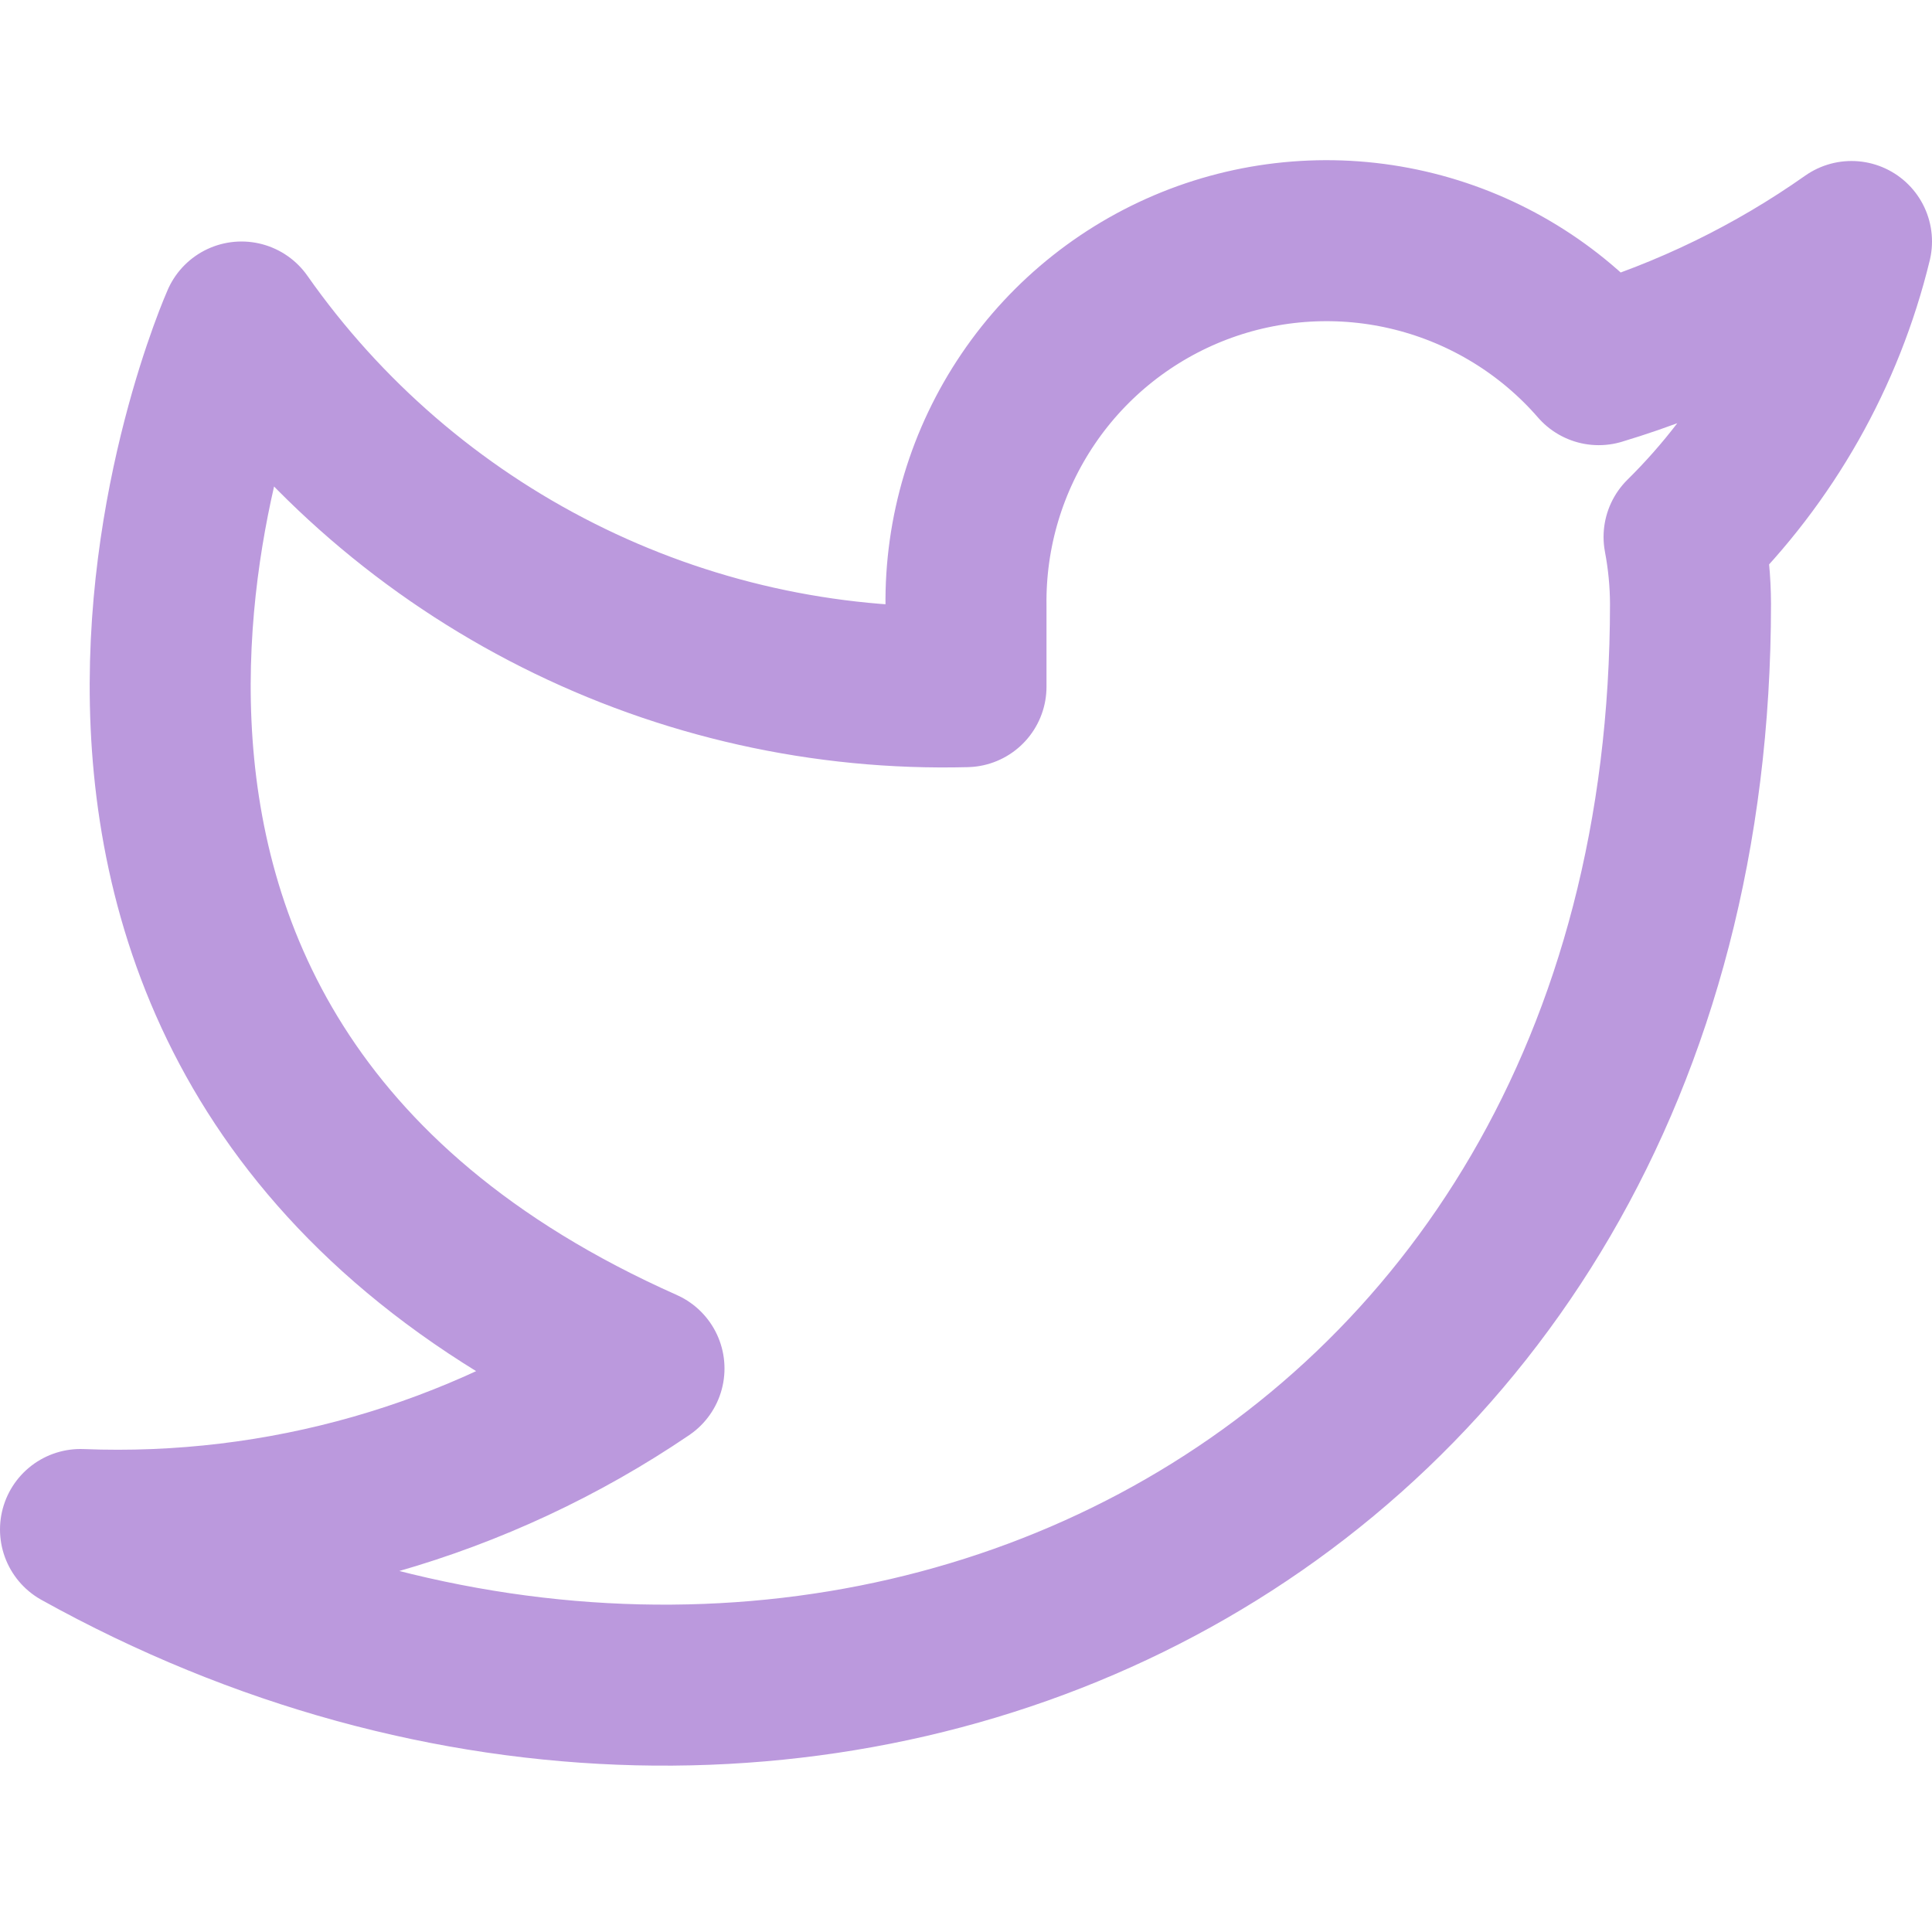
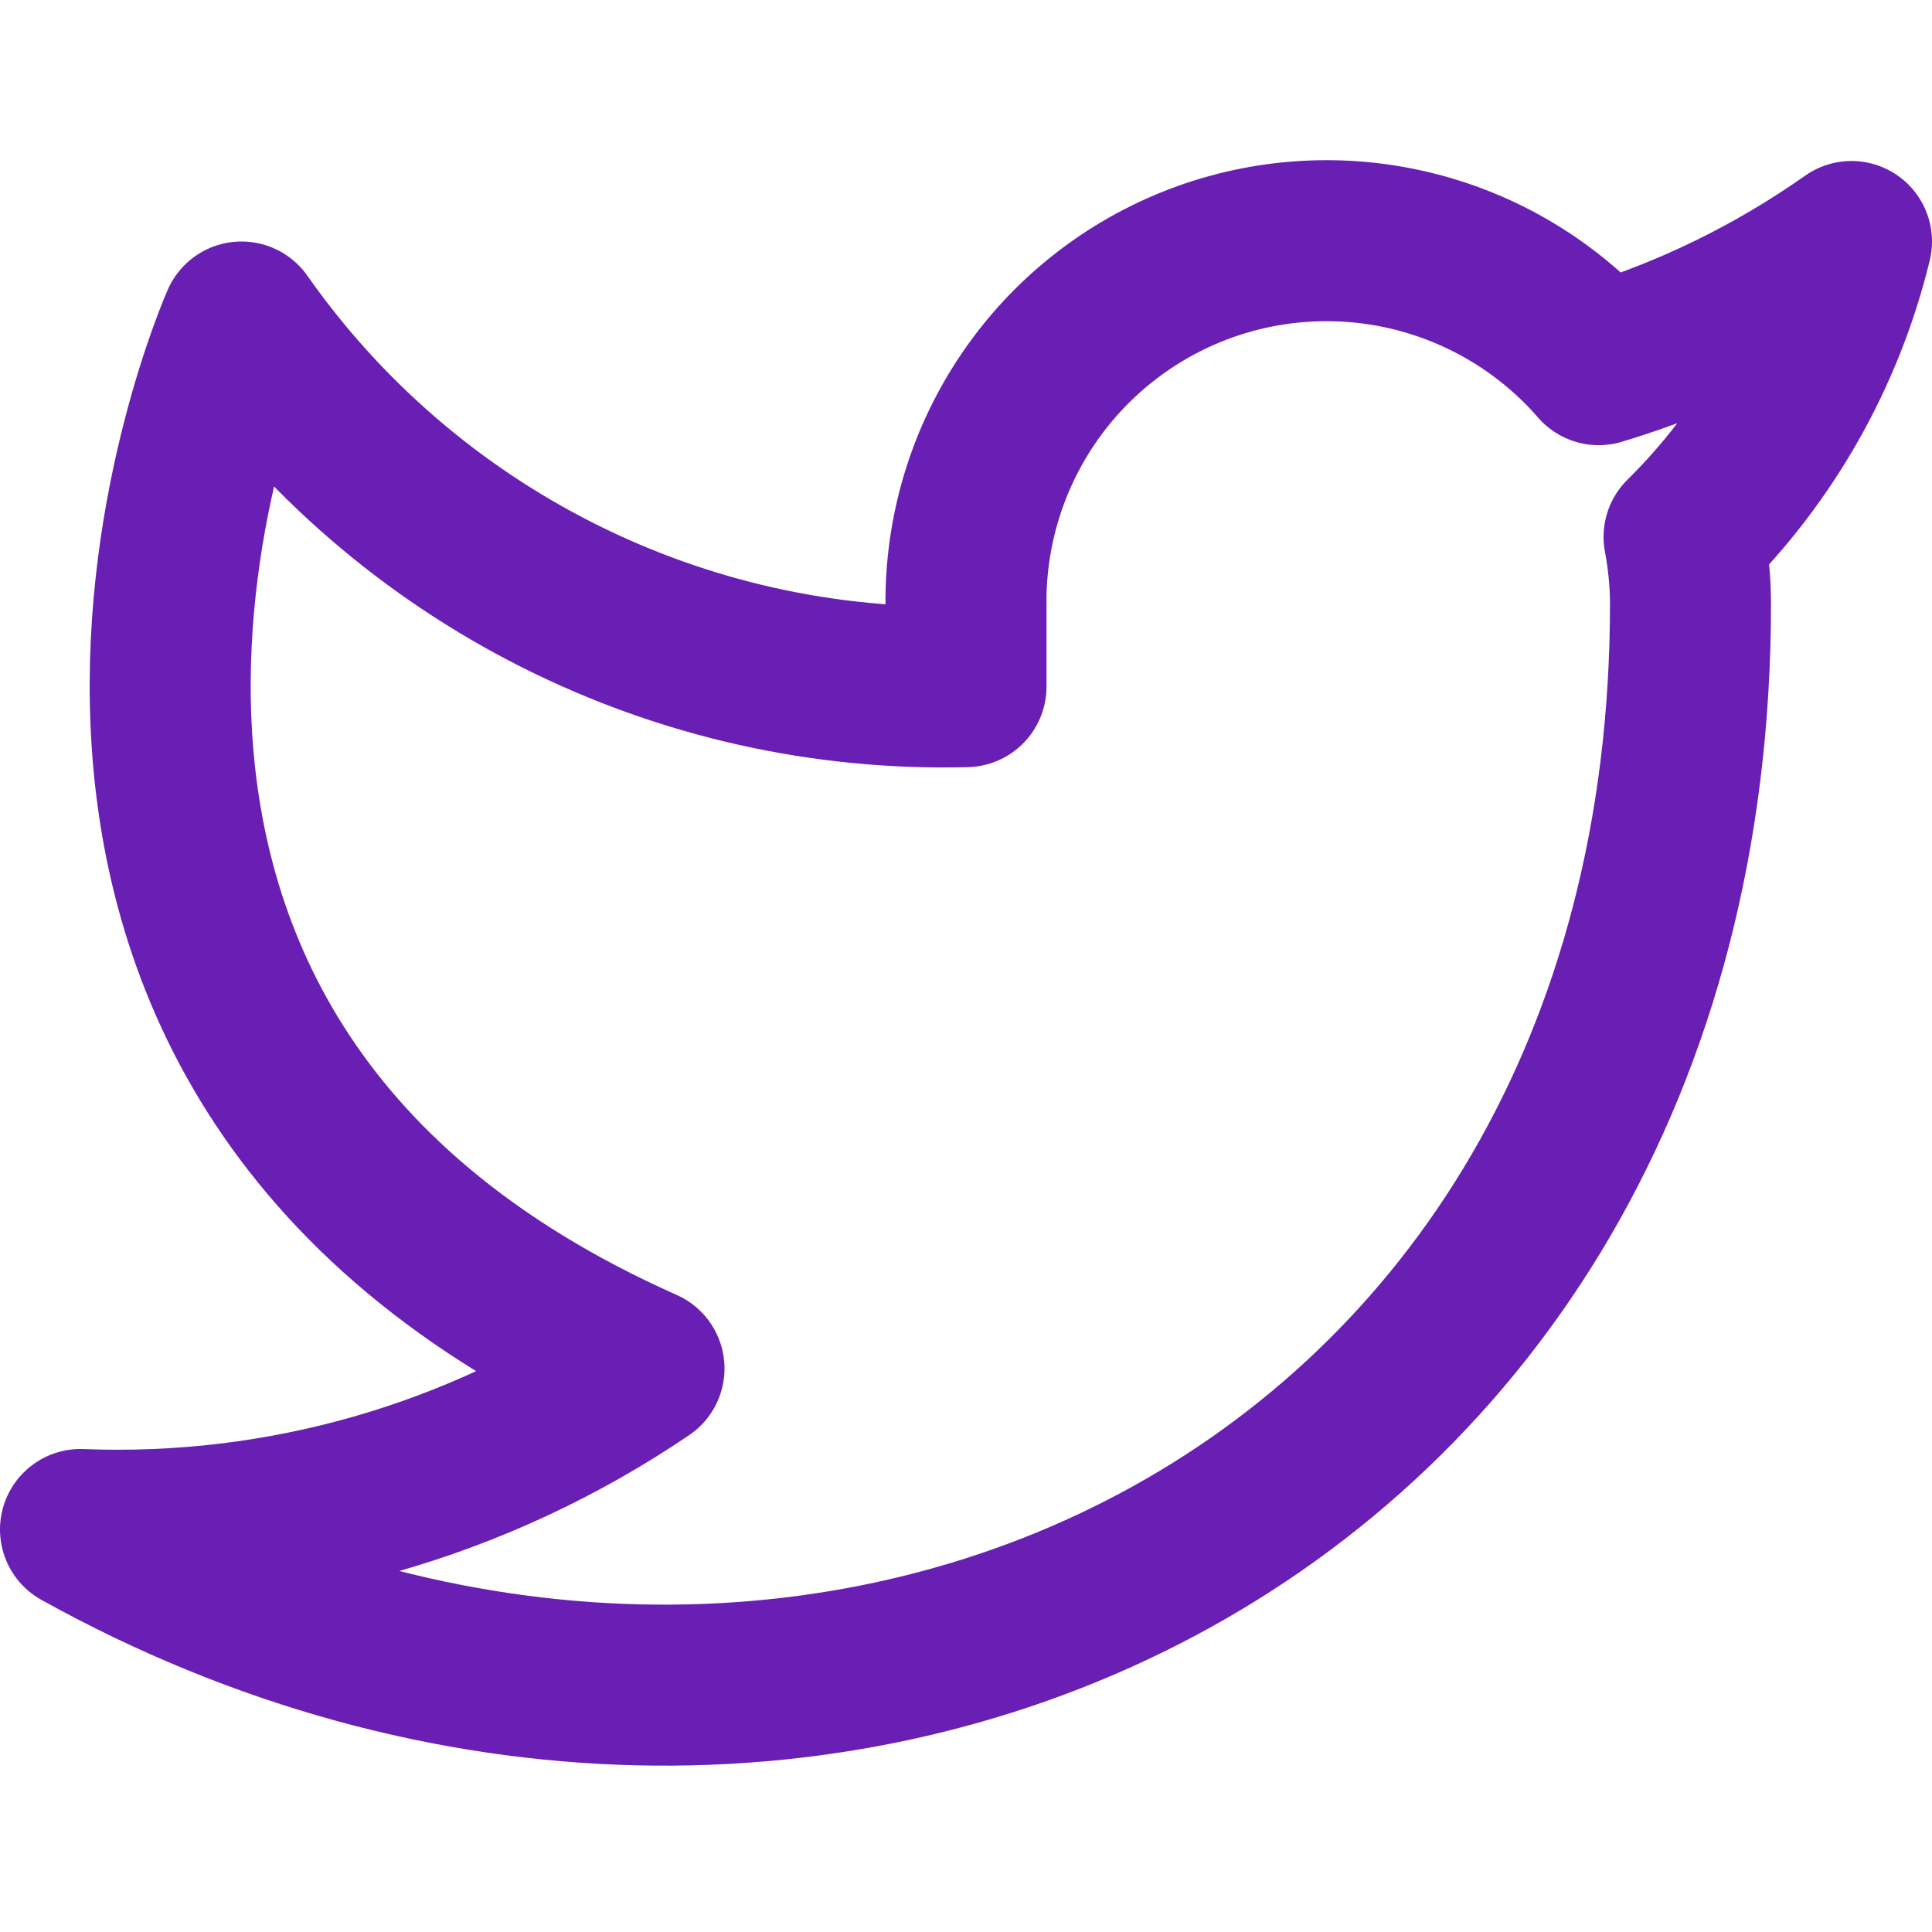
<svg xmlns="http://www.w3.org/2000/svg" width="24" height="24" viewBox="0 0 24 24" fill="none">
-   <path d="M23 3C22.042 3.675 20.982 4.192 19.86 4.53C19.258 3.837 18.457 3.347 17.567 3.124C16.677 2.901 15.739 2.957 14.882 3.284C14.025 3.612 13.288 4.194 12.773 4.954C12.258 5.713 11.988 6.612 12 7.53V8.53C10.243 8.576 8.501 8.186 6.931 7.395C5.361 6.605 4.01 5.439 3 4C3 4 -1 13 8 17C5.941 18.398 3.487 19.099 1 19C10 24 21 19 21 7.5C20.999 7.221 20.972 6.944 20.92 6.67C21.941 5.663 22.661 4.393 23 3V3Z" stroke="#BB99DD" stroke-width="2" stroke-linecap="round" stroke-linejoin="round" />
+   <path d="M23 3C22.042 3.675 20.982 4.192 19.86 4.53C19.258 3.837 18.457 3.347 17.567 3.124C16.677 2.901 15.739 2.957 14.882 3.284C14.025 3.612 13.288 4.194 12.773 4.954C12.258 5.713 11.988 6.612 12 7.53V8.53C10.243 8.576 8.501 8.186 6.931 7.395C5.361 6.605 4.01 5.439 3 4C3 4 -1 13 8 17C5.941 18.398 3.487 19.099 1 19C10 24 21 19 21 7.5C20.999 7.221 20.972 6.944 20.92 6.67C21.941 5.663 22.661 4.393 23 3V3Z" stroke="#691eb4" stroke-width="2" stroke-linecap="round" stroke-linejoin="round" />
</svg>
